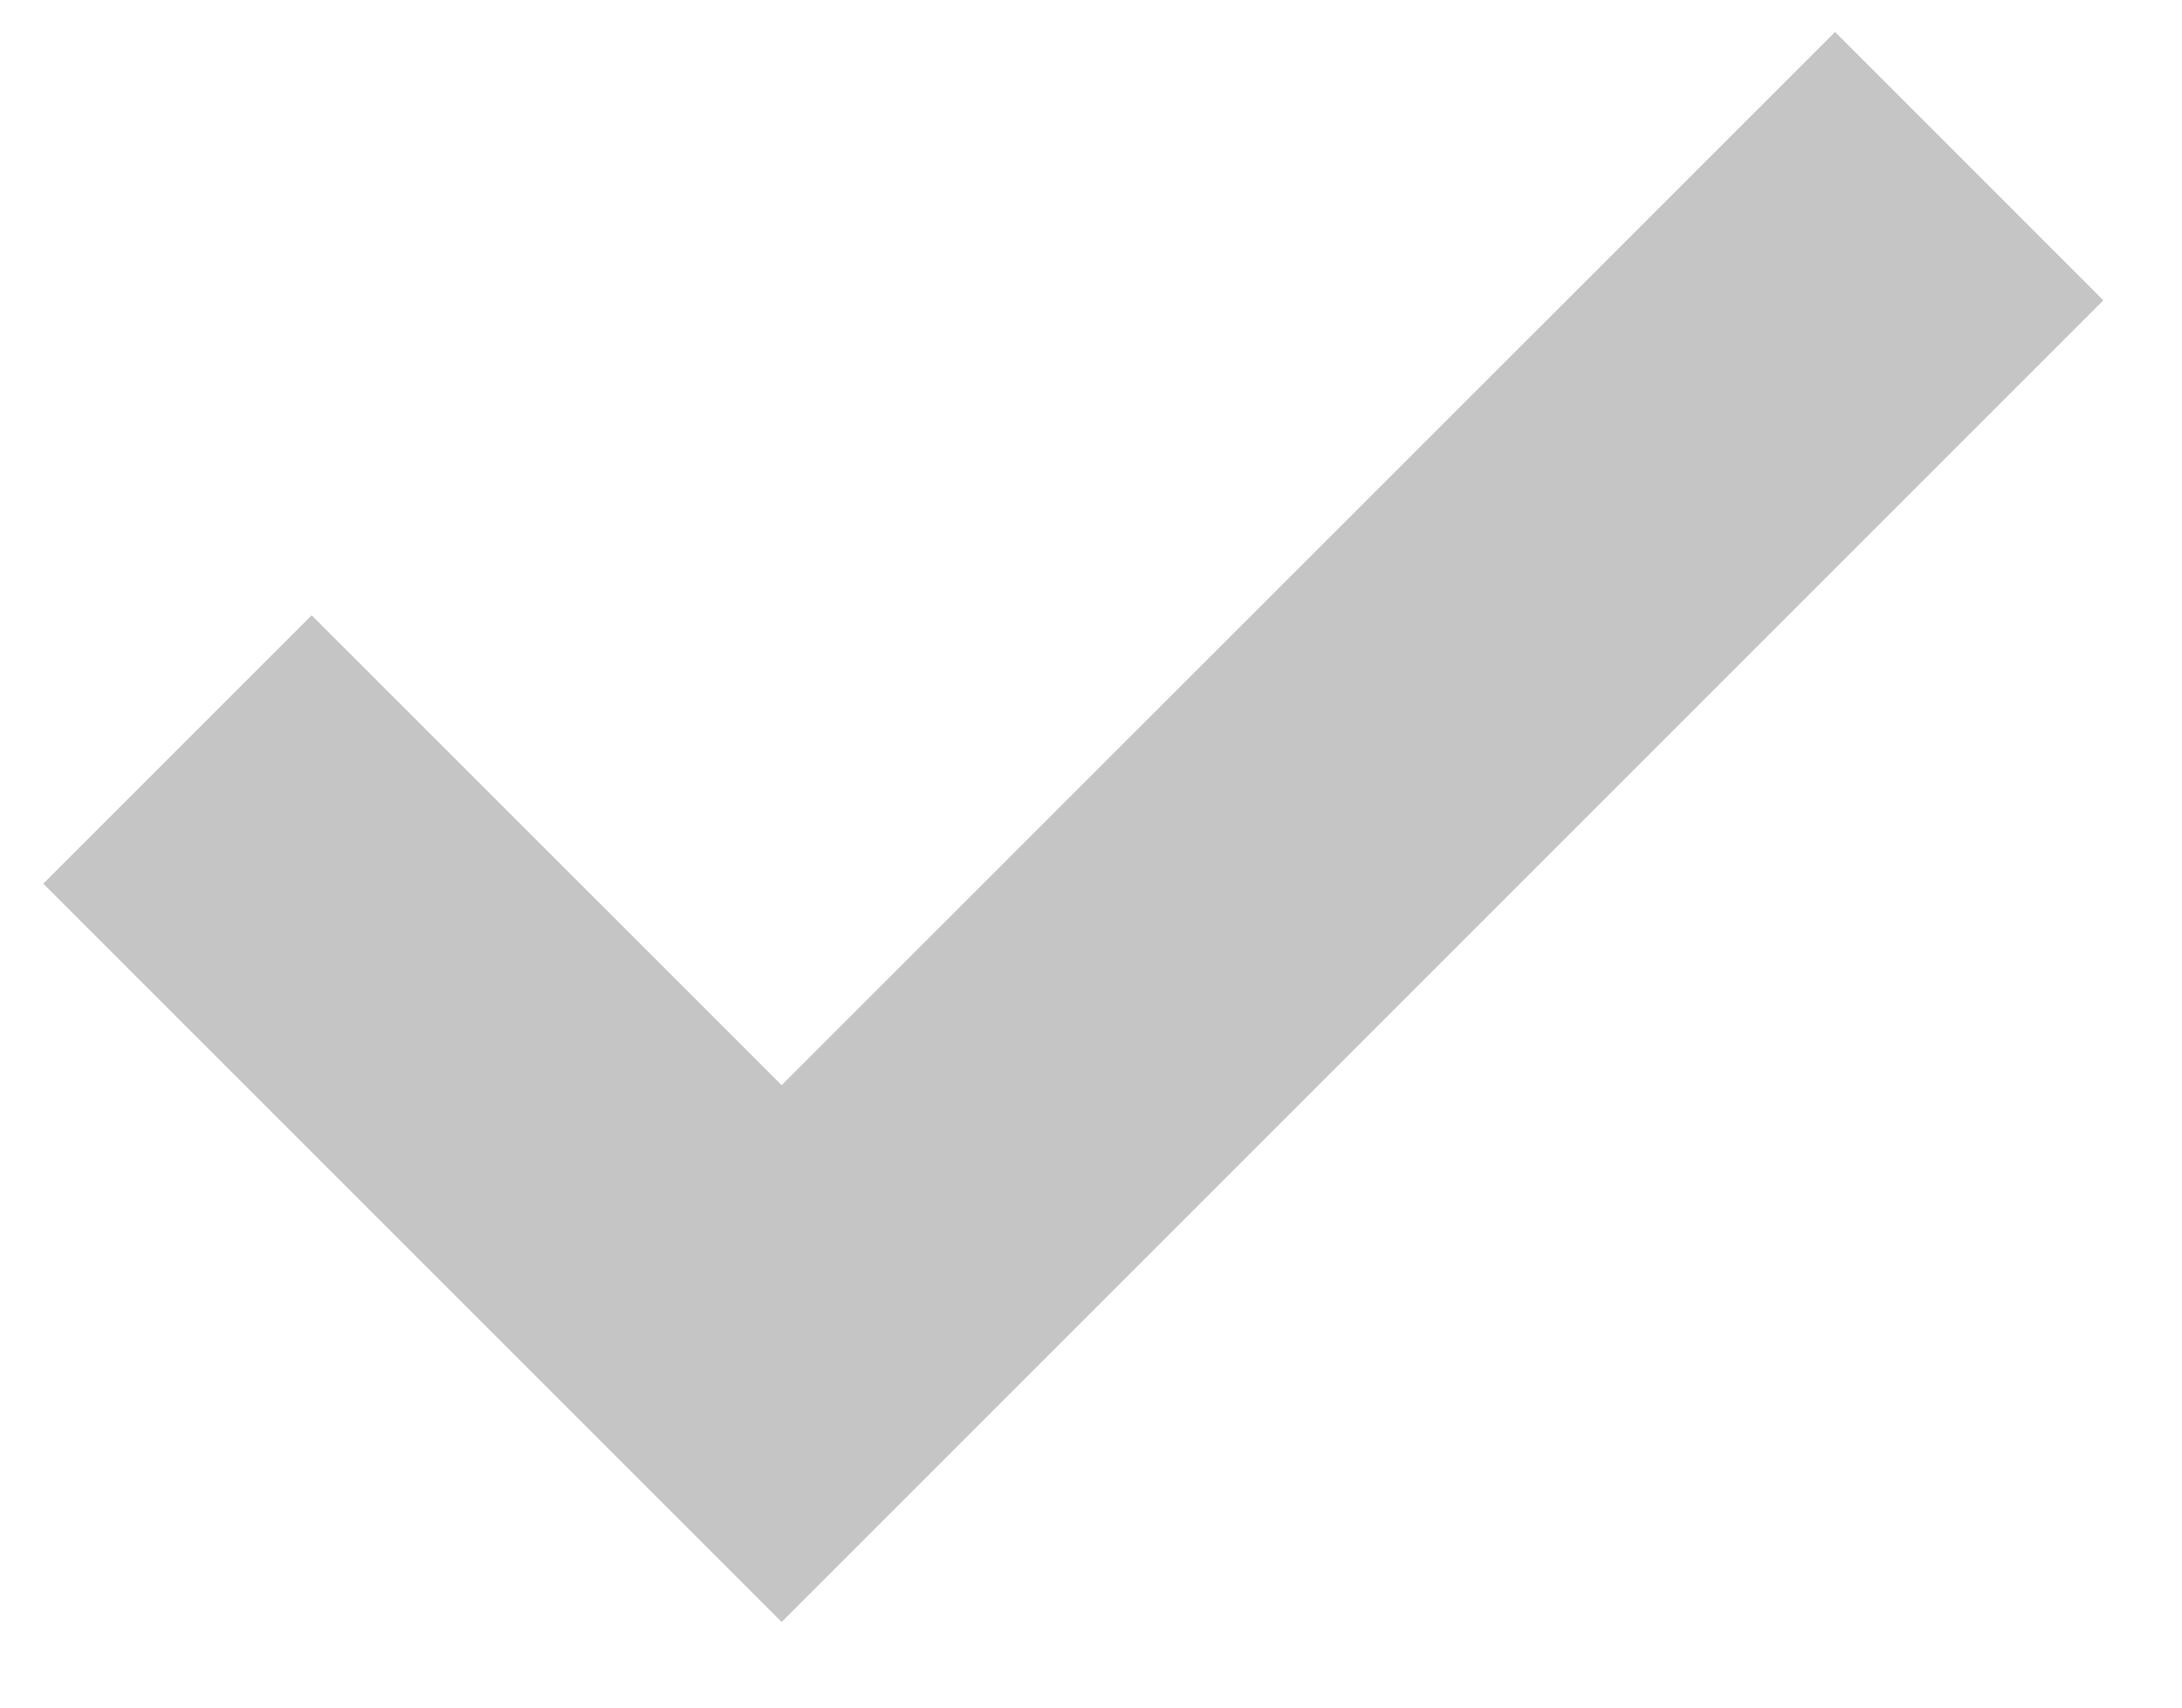
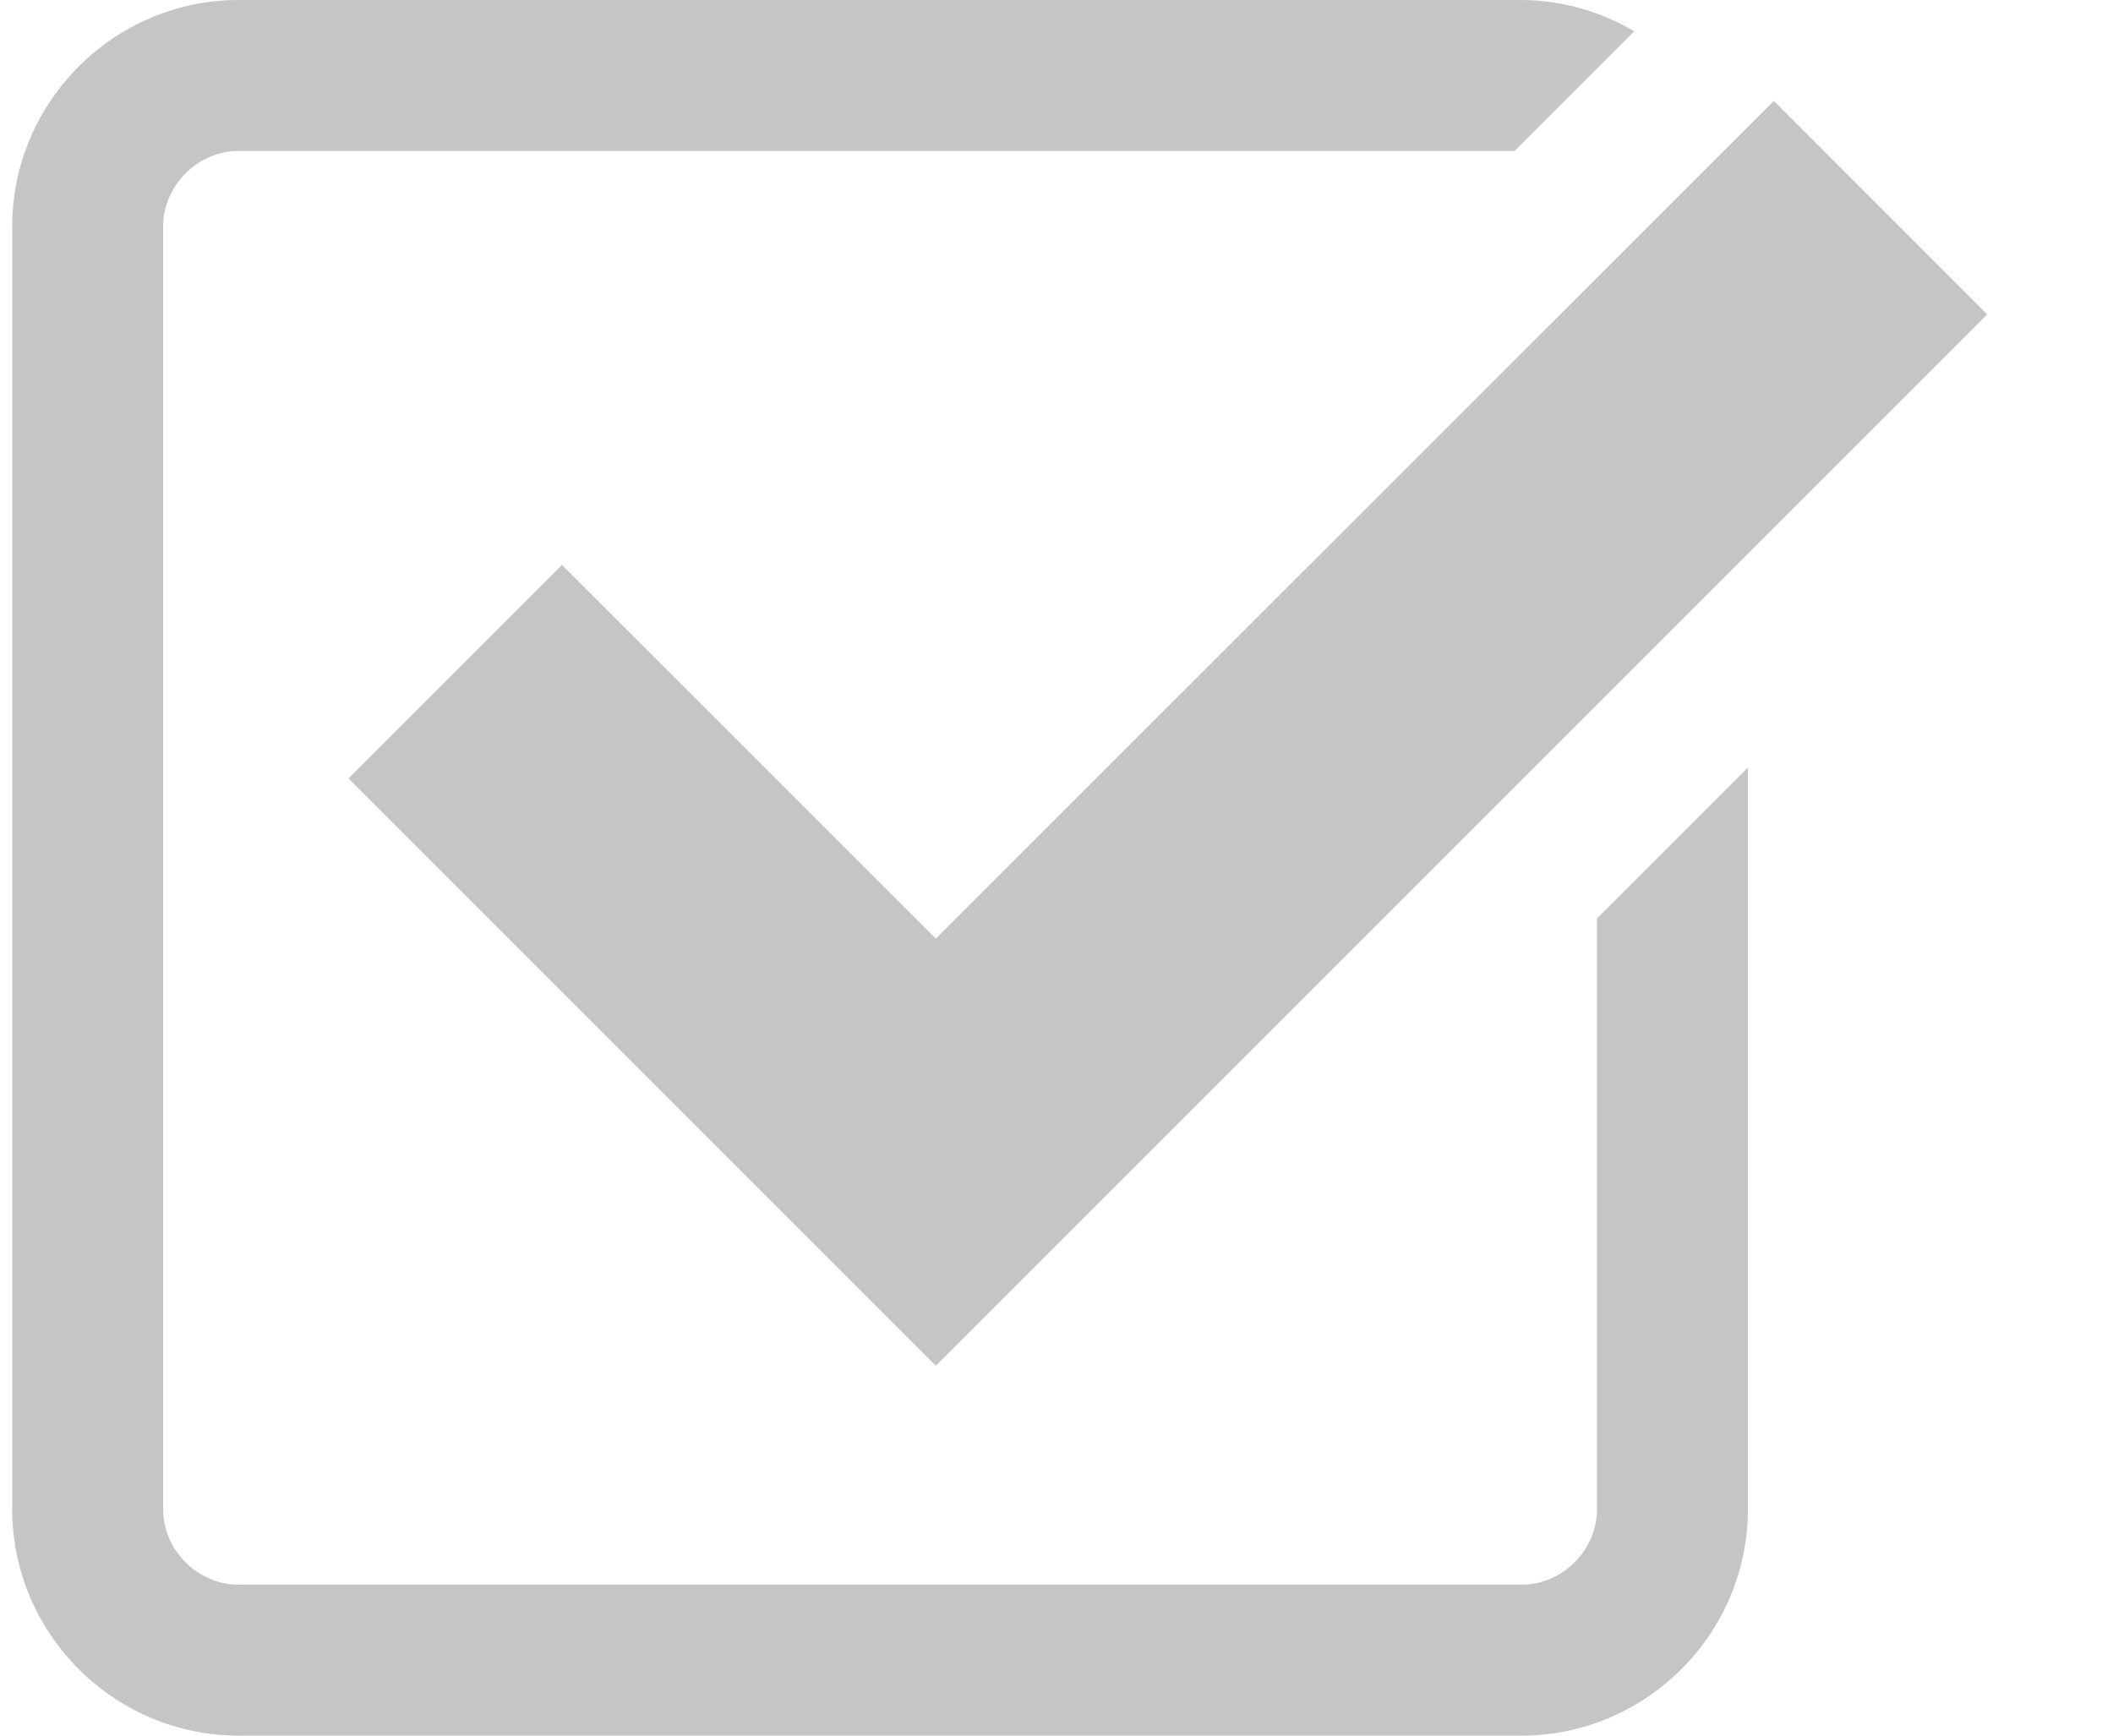
- <svg xmlns="http://www.w3.org/2000/svg" width="23" height="18" viewBox="0 0 23 18" fill="none">
-   <path d="M3.285 6.486L0.456 9.315L8.239 17.098L22.171 3.166L19.343 0.337L8.239 11.439L3.285 6.486Z" fill="#C5C5C5" />
+ <svg xmlns="http://www.w3.org/2000/svg" width="28" height="23" viewBox="0 0 28 23" fill="none">
+   <path d="M7.447 7.486L4.618 10.315L12.401 18.098L26.333 4.166L23.505 1.337L12.401 12.439L7.447 7.486Z" fill="#C5C5C5" />
+   <path d="M21.162 20C21.162 20.542 20.704 21 20.162 21H3.162C2.62 21 2.162 20.542 2.162 20V3C2.162 2.458 2.62 2 3.162 2H20.07L21.655 0.415C21.203 0.147 20.688 0.003 20.162 0H3.162C1.512 0 0.162 1.35 0.162 3V20C0.162 21.65 1.512 23 3.162 23H20.162C21.812 23 23.162 21.65 23.162 20V10.171L21.162 12.171V20Z" fill="#C5C5C5" />
</svg>
